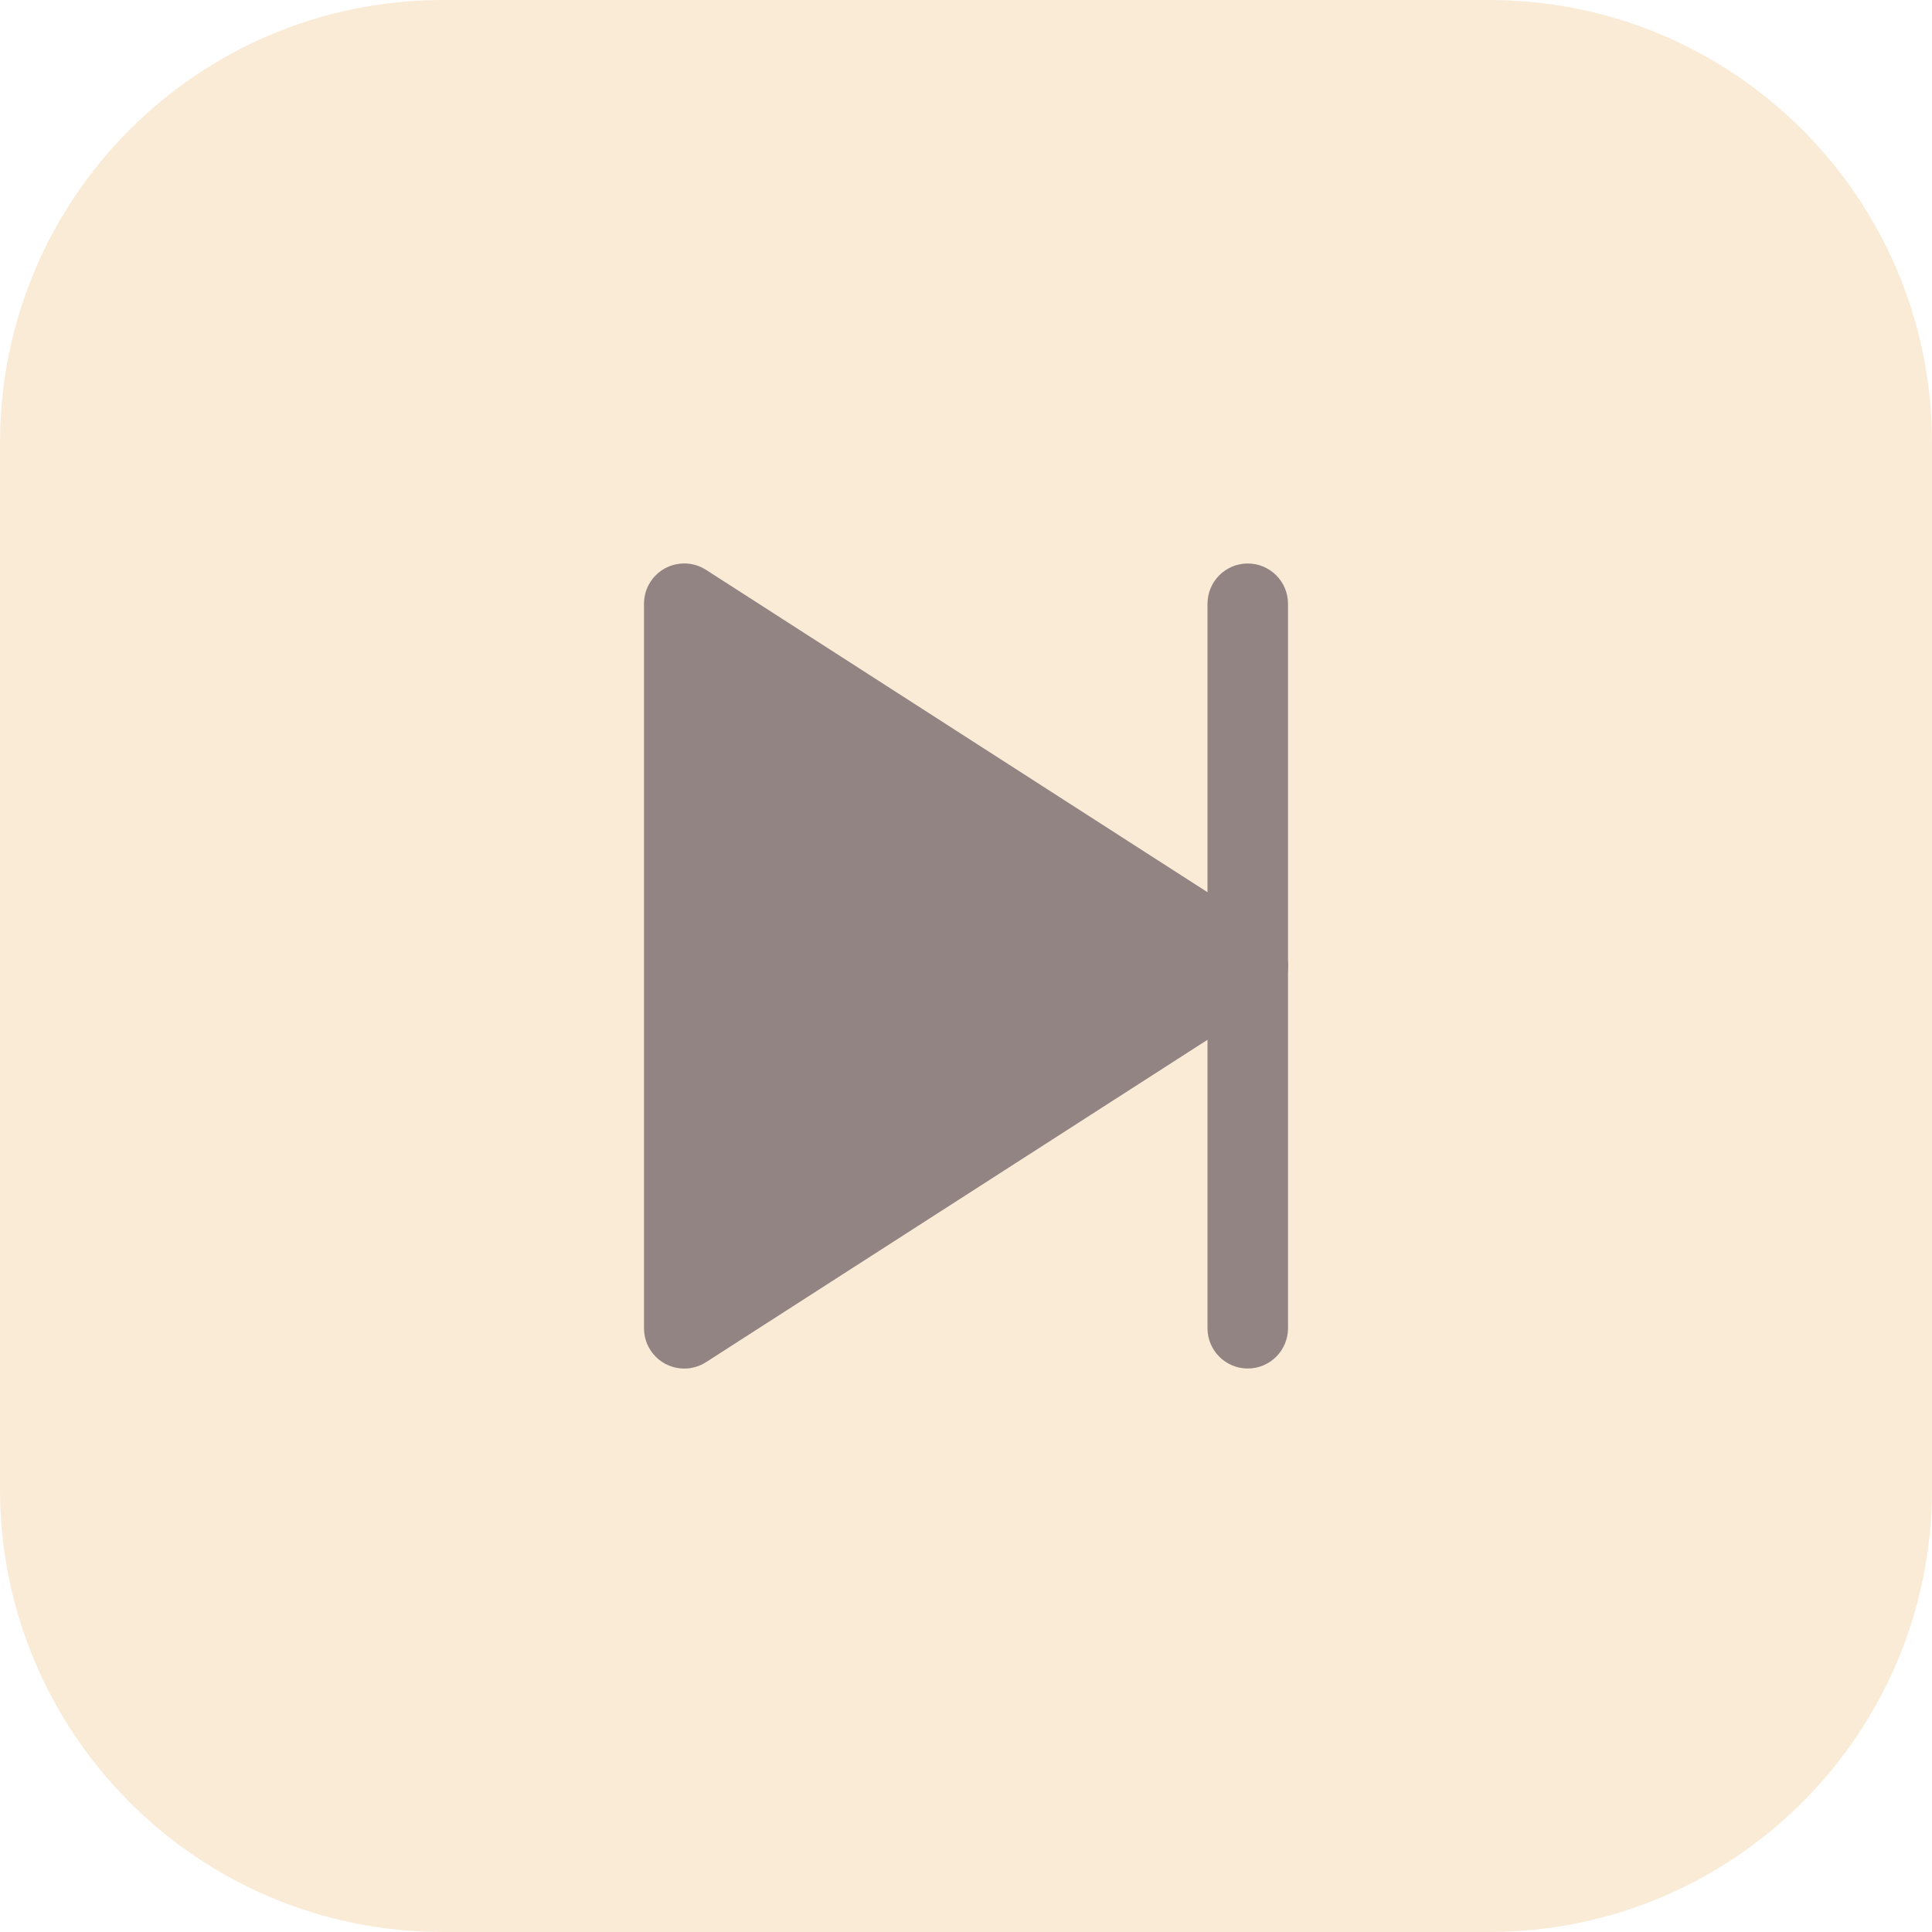
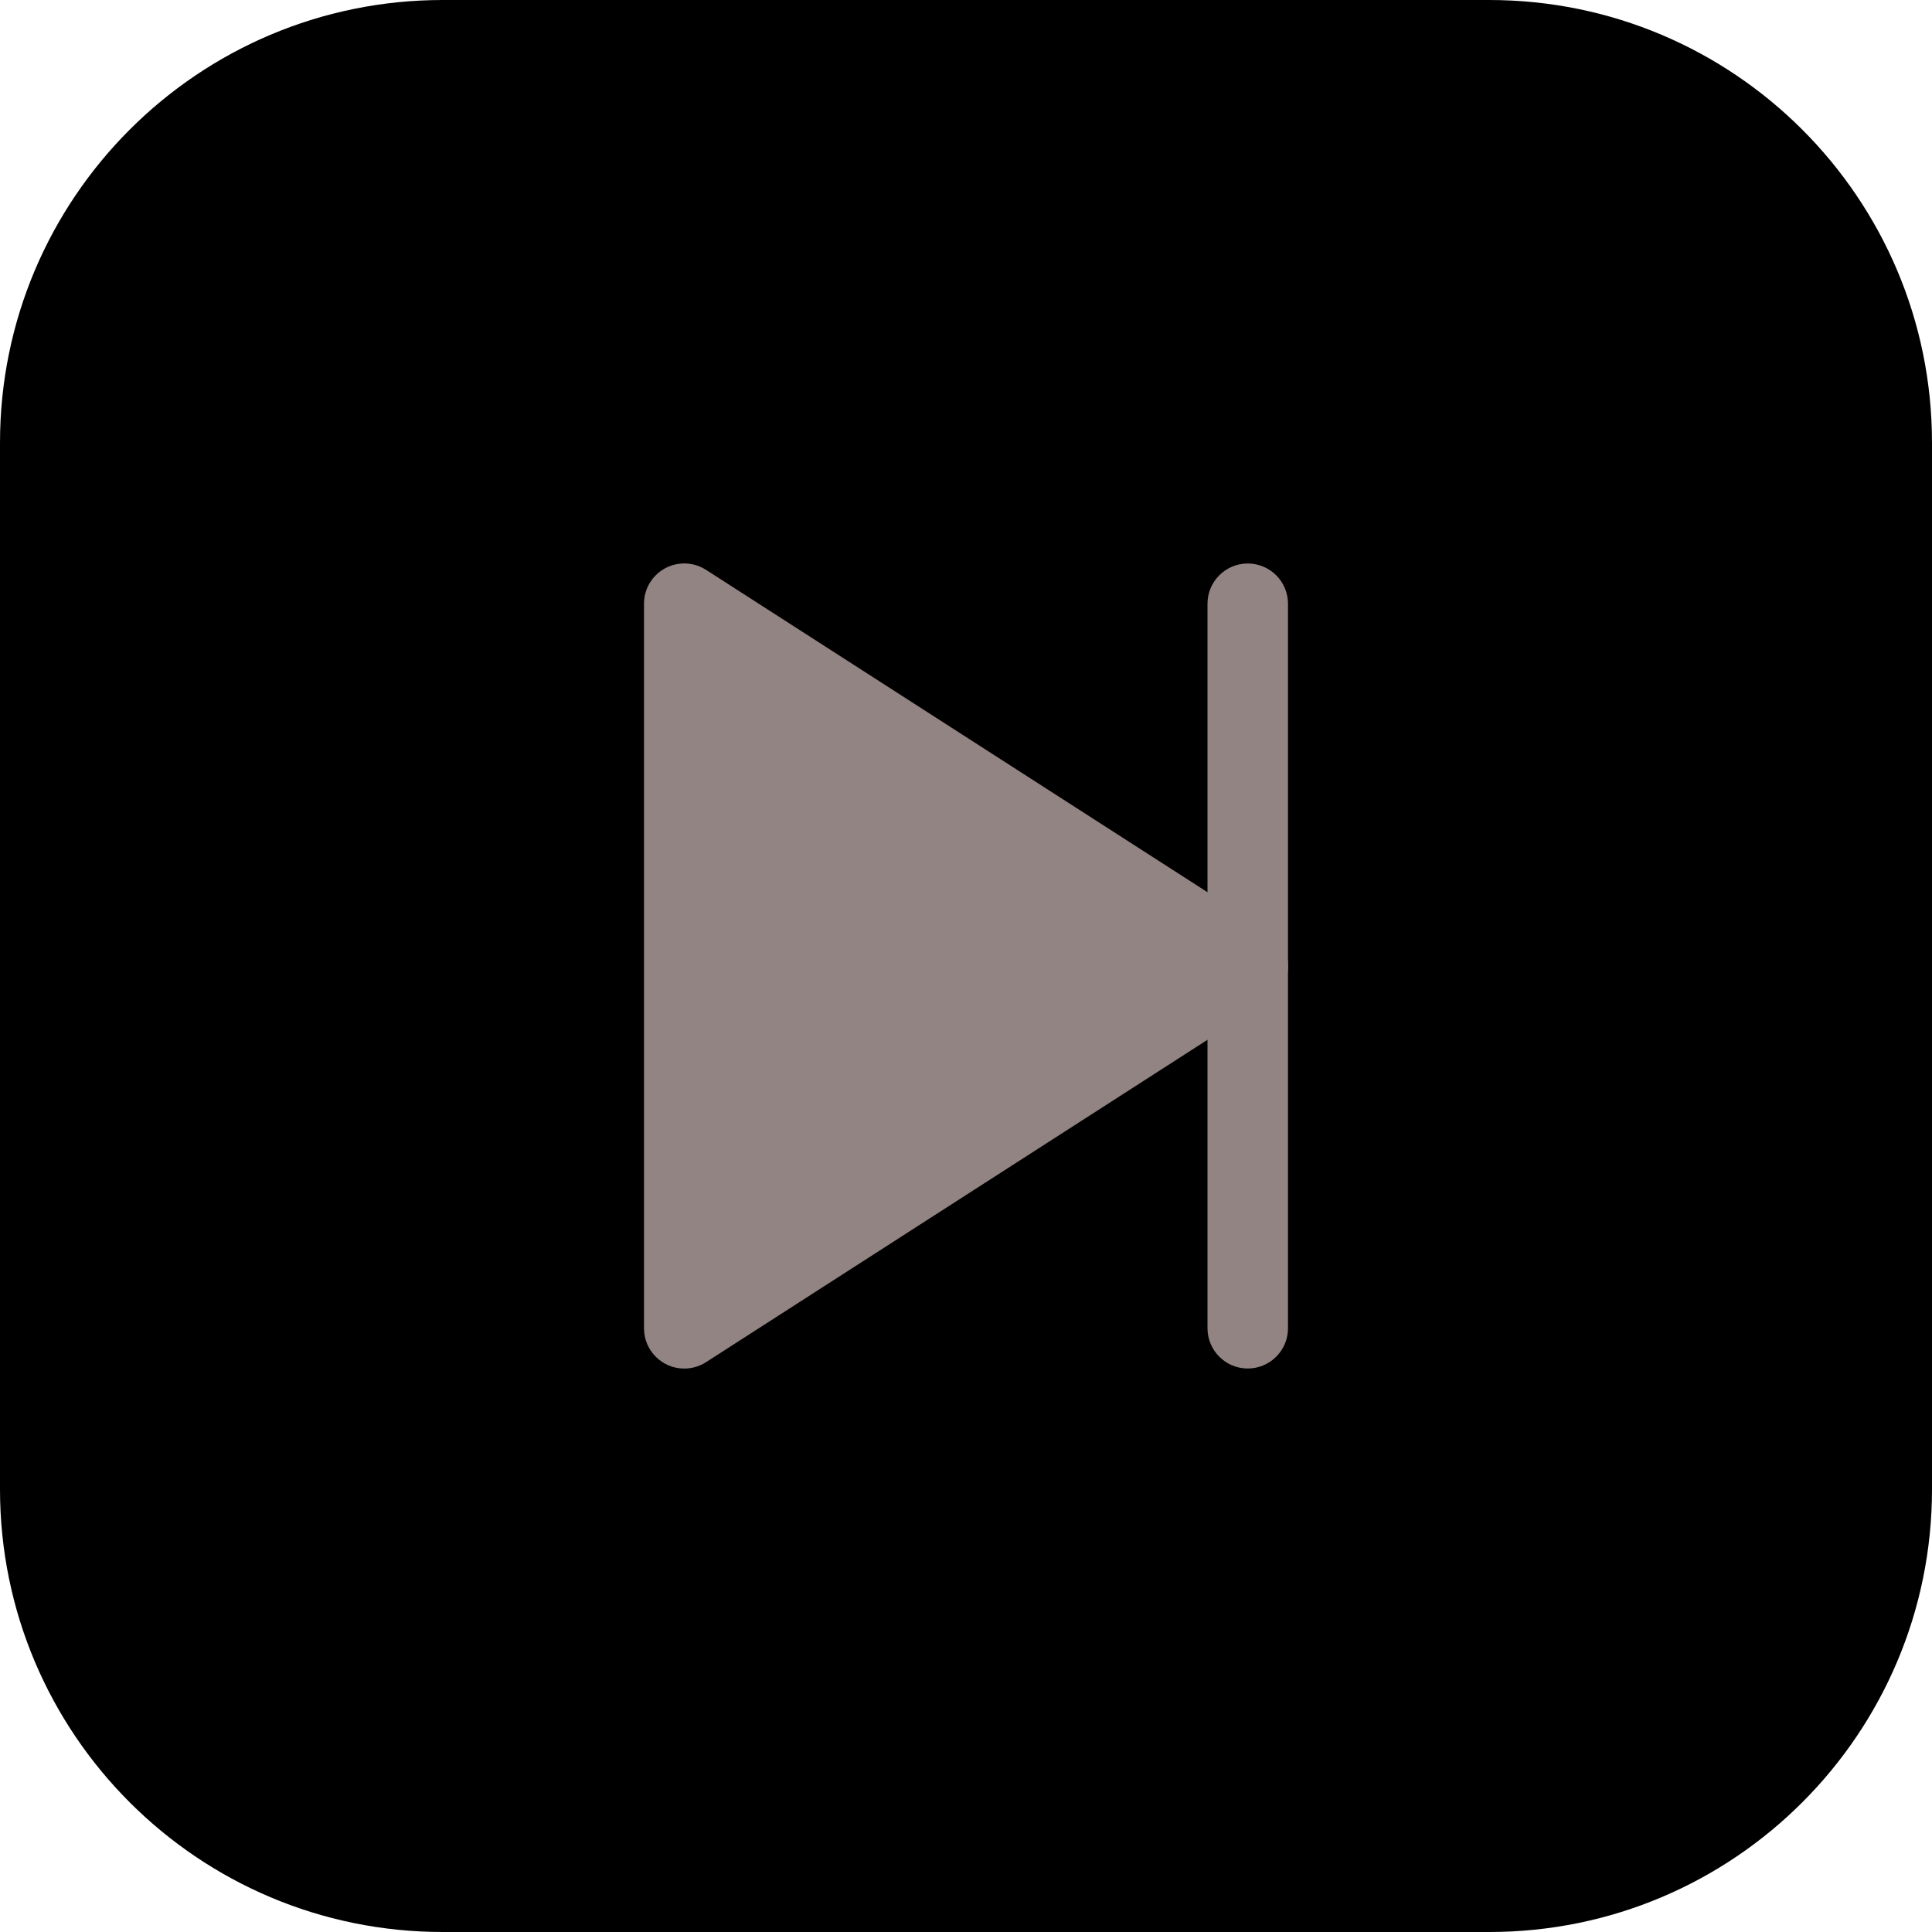
<svg xmlns="http://www.w3.org/2000/svg" viewBox="0 0 512 512">
-   <path d="M117.333 0h277.333C459.468 0 512 52.532 512 117.333v277.333C512 459.468 459.468 512 394.667 512H117.333C52.532 512 0 459.468 0 394.667V117.333C0 52.532 52.532 0 117.333 0z" fill="#faebd7" />
+   <path d="M117.333 0h277.333C459.468 0 512 52.532 512 117.333v277.333C512 459.468 459.468 512 394.667 512H117.333C52.532 512 0 459.468 0 394.667V117.333C0 52.532 52.532 0 117.333 0z" fill="currentColor" />
  <path d="M336.448 247.019l-149.333-96c-4.951-3.193-11.552-1.768-14.745 3.183a10.667 10.667 0 00-1.703 5.799v192c-.01 5.891 4.758 10.674 10.649 10.684 2.057.003 4.07-.588 5.799-1.703l149.333-96c4.96-3.178 6.405-9.776 3.227-14.736a10.658 10.658 0 00-3.227-3.227z" fill="#928483" />
  <path d="M330.667 362.667c-5.891 0-10.667-4.776-10.667-10.667V160c0-5.891 4.776-10.667 10.667-10.667s10.667 4.776 10.667 10.667v192c-.001 5.891-4.776 10.667-10.667 10.667z" fill="#928483" />
</svg>
